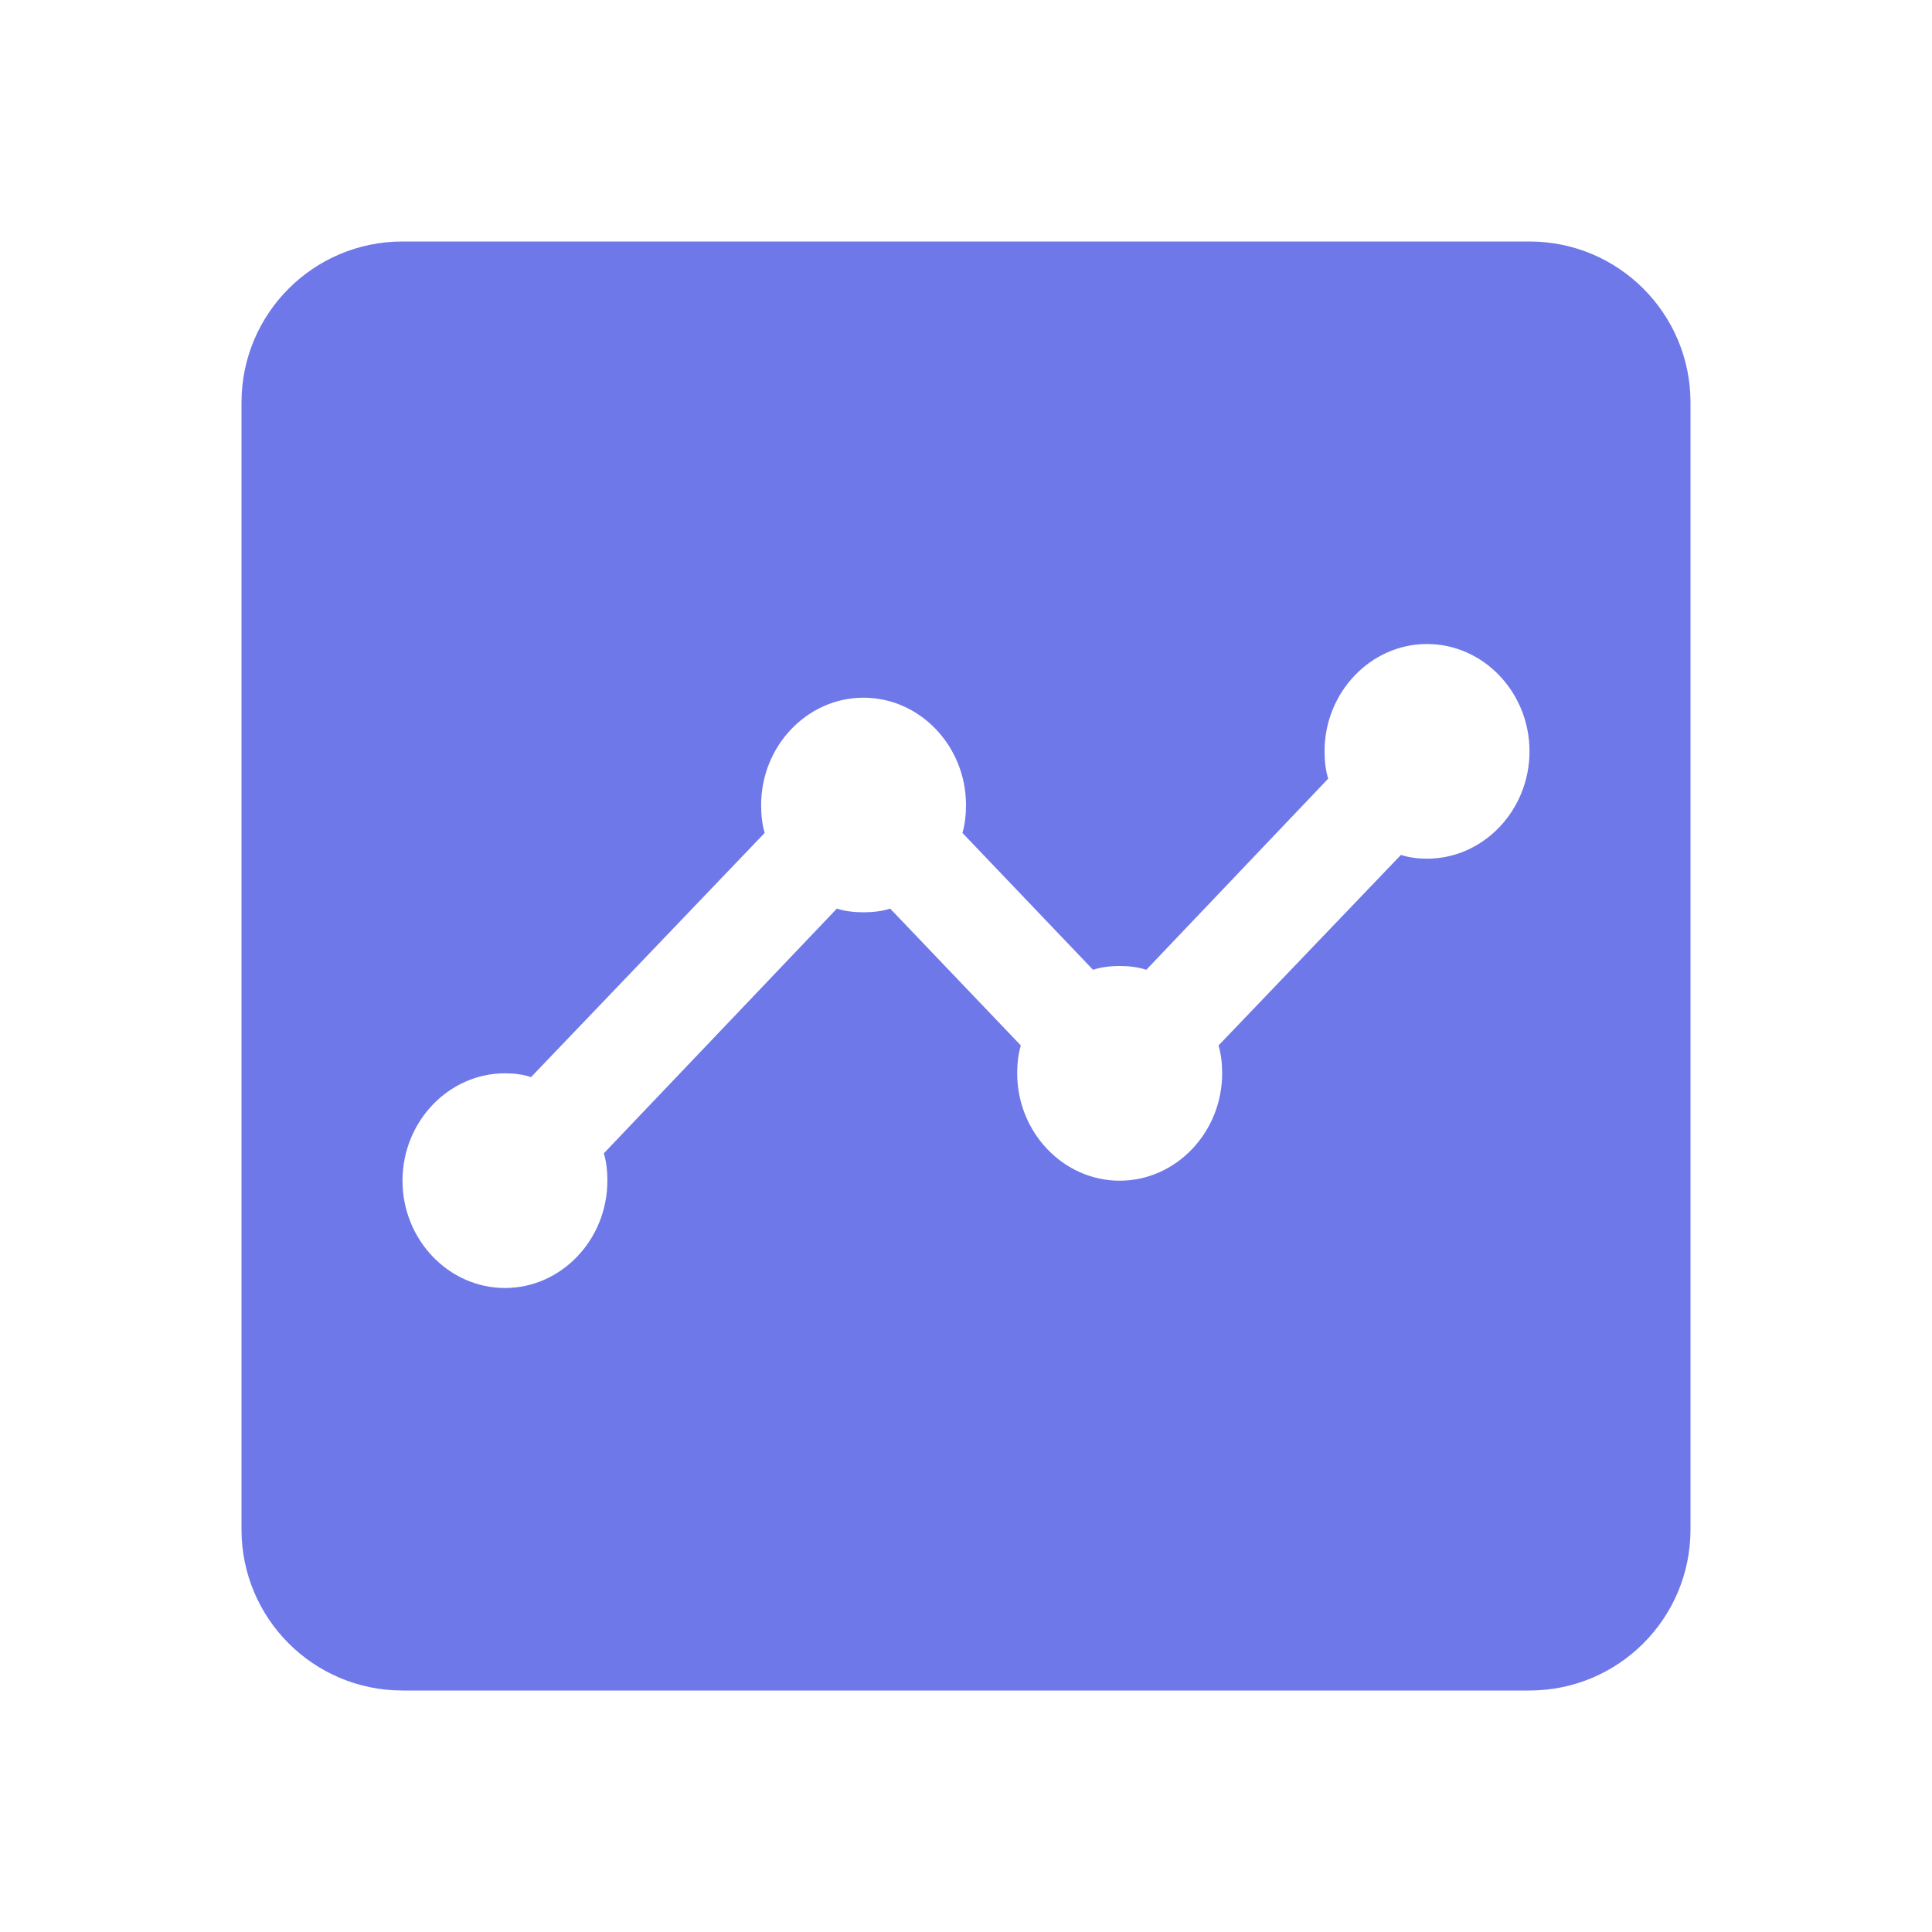
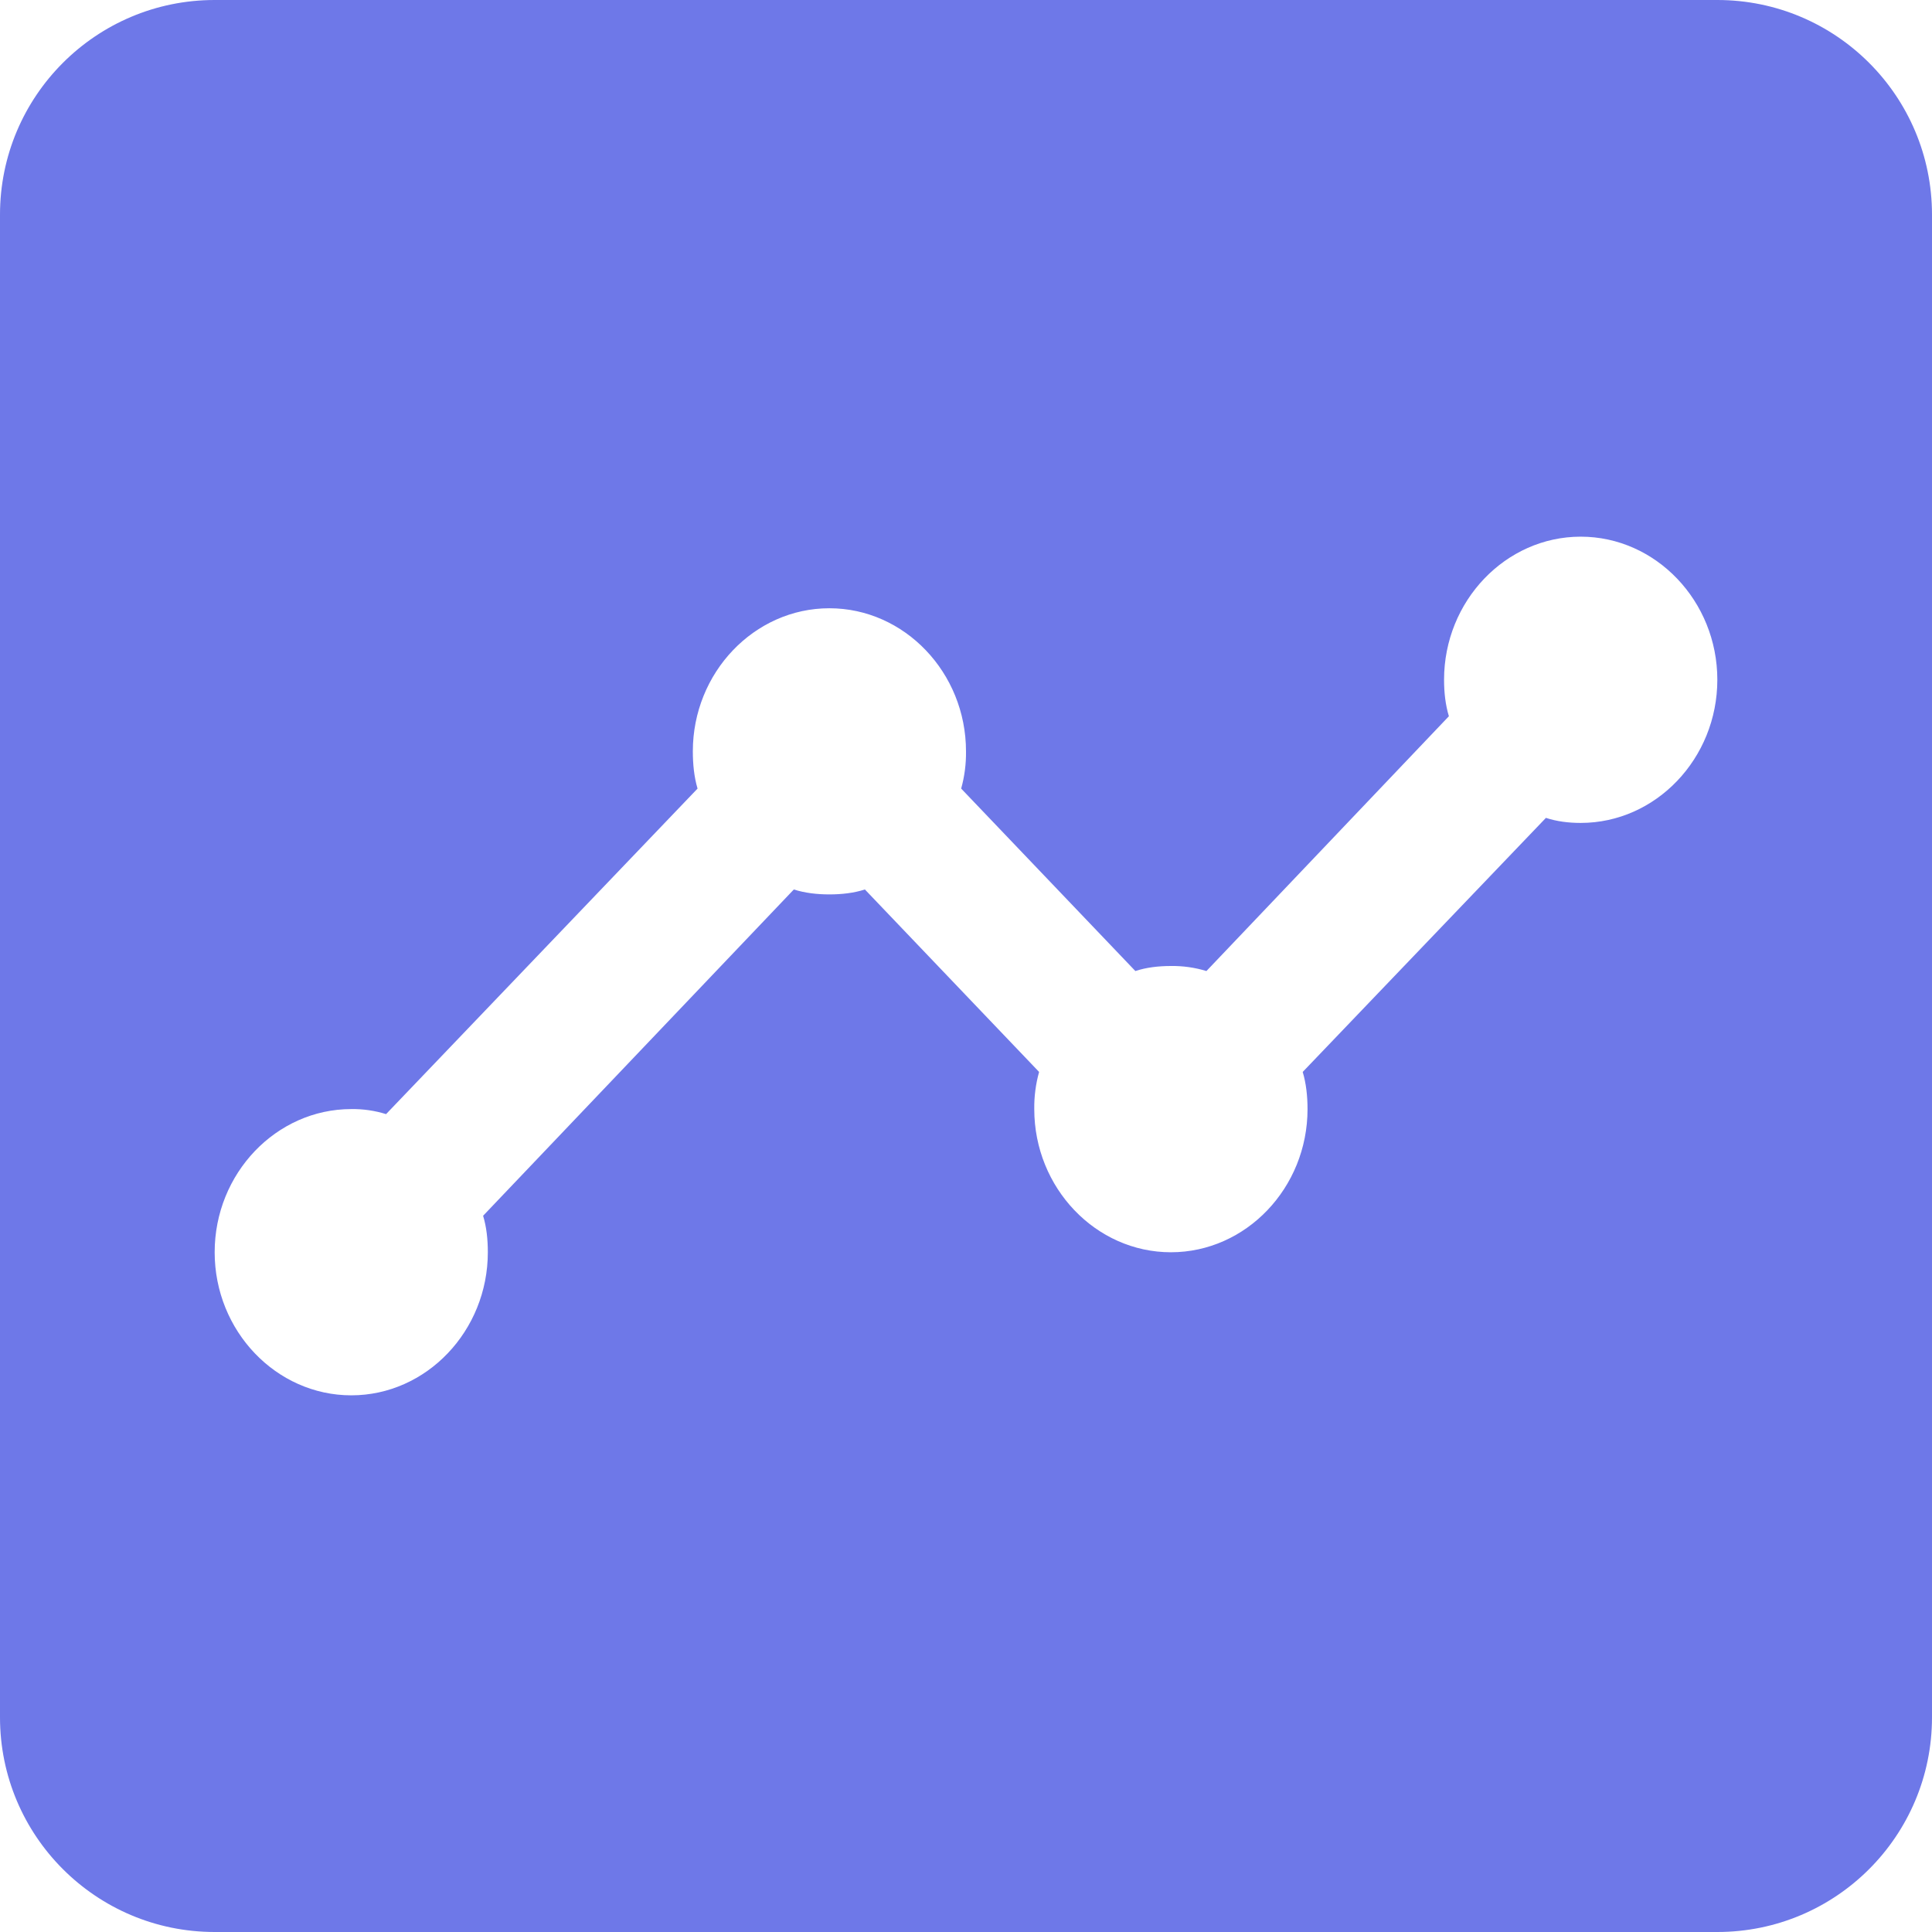
- <svg xmlns="http://www.w3.org/2000/svg" width="24" height="24" viewBox="0 0 24 24" fill="none">
-   <path fill-rule="evenodd" clip-rule="evenodd" d="M5 3C3.895 3 3 3.895 3 5V19C3 20.105 3.895 21 5 21H19C20.105 21 21 20.105 21 19V5C21 3.895 20.105 3 19 3H5ZM17.727 10.667C18.427 10.667 19 10.067 19 9.333C19 8.6 18.427 8 17.727 8C17.027 8 16.454 8.6 16.454 9.333C16.454 9.453 16.467 9.567 16.499 9.673L14.24 12.047C14.138 12.013 14.024 12 13.909 12C13.794 12 13.68 12.013 13.578 12.047L11.956 10.347C11.987 10.24 12 10.12 12 10C12 9.267 11.427 8.667 10.727 8.667C10.027 8.667 9.455 9.267 9.455 10C9.455 10.12 9.467 10.24 9.499 10.347L6.597 13.38C6.495 13.347 6.387 13.333 6.273 13.333C5.573 13.333 5 13.933 5 14.667C5 15.4 5.573 16 6.273 16C6.973 16 7.545 15.4 7.545 14.667C7.545 14.547 7.533 14.433 7.501 14.327L10.396 11.287C10.498 11.32 10.613 11.333 10.727 11.333C10.842 11.333 10.956 11.32 11.058 11.287L12.681 12.987C12.649 13.093 12.636 13.213 12.636 13.333C12.636 14.067 13.209 14.667 13.909 14.667C14.609 14.667 15.182 14.067 15.182 13.333C15.182 13.213 15.169 13.093 15.137 12.987L17.403 10.62C17.505 10.653 17.613 10.667 17.727 10.667Z" fill="#6E78E8" />
+ <svg xmlns="http://www.w3.org/2000/svg" width="18" height="18" fill="none">
+   <path fill-rule="evenodd" clip-rule="evenodd" d="M2 0a2 2 0 0 0-2 2v14a2 2 0 0 0 2 2h14a2 2 0 0 0 2-2V2a2 2 0 0 0-2-2H2Zm12.727 7.667c.7 0 1.273-.6 1.273-1.334C16 5.6 15.427 5 14.727 5s-1.273.6-1.273 1.333c0 .12.013.234.045.34L11.24 9.047A1.076 1.076 0 0 0 10.91 9c-.116 0-.23.013-.332.047l-1.623-1.7A1.23 1.23 0 0 0 9 7c0-.733-.573-1.333-1.273-1.333S6.455 6.267 6.455 7c0 .12.012.24.044.347L3.597 10.38a1.037 1.037 0 0 0-.324-.047c-.7 0-1.273.6-1.273 1.334C2 12.4 2.573 13 3.273 13s1.272-.6 1.272-1.333c0-.12-.012-.234-.044-.34l2.895-3.04c.102.033.217.046.331.046.115 0 .23-.013.331-.046l1.623 1.7a1.23 1.23 0 0 0-.045.346c0 .734.573 1.334 1.273 1.334s1.273-.6 1.273-1.334c0-.12-.013-.24-.045-.346l2.266-2.367c.101.033.21.047.324.047Z" fill="#6E78E8" />
</svg>
